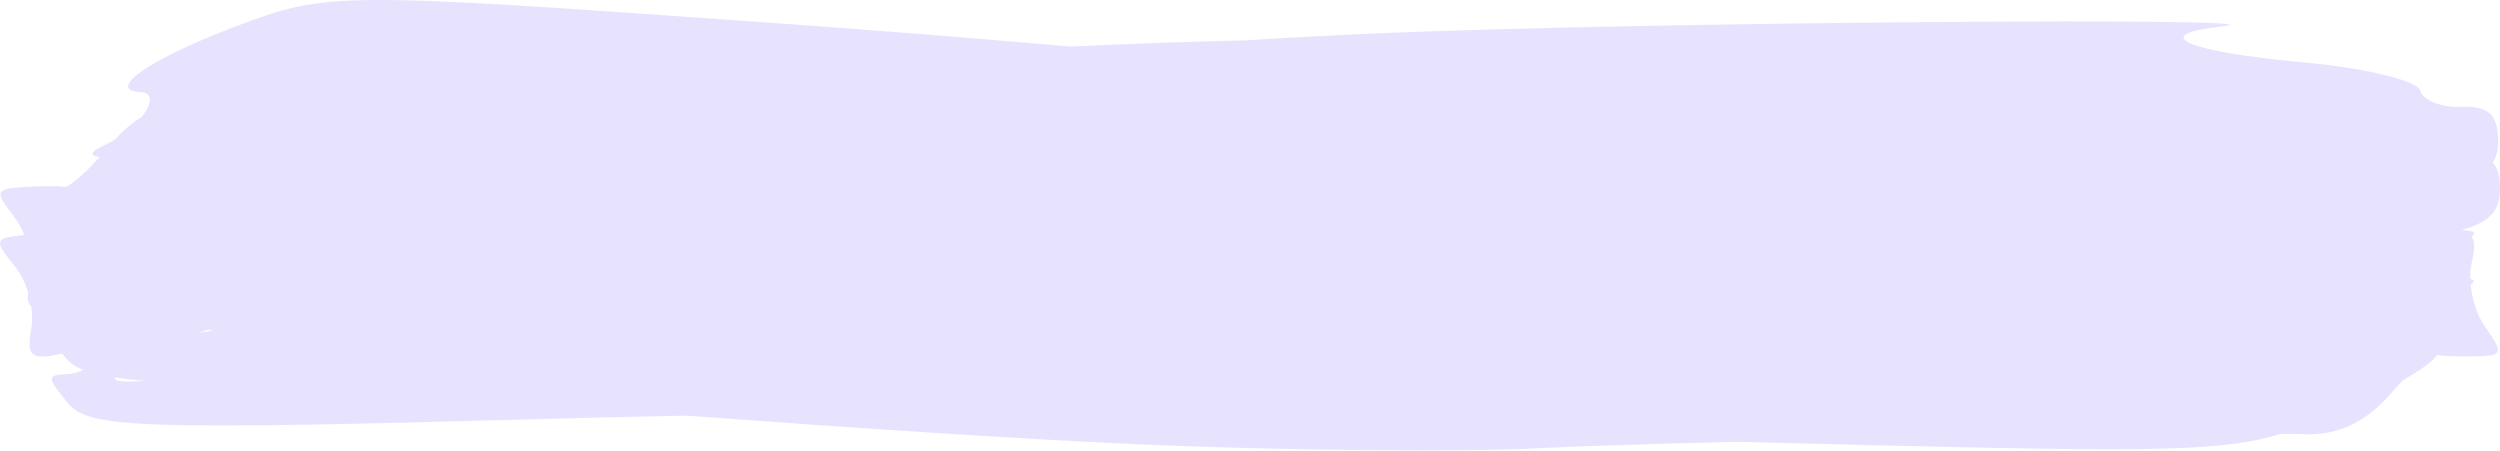
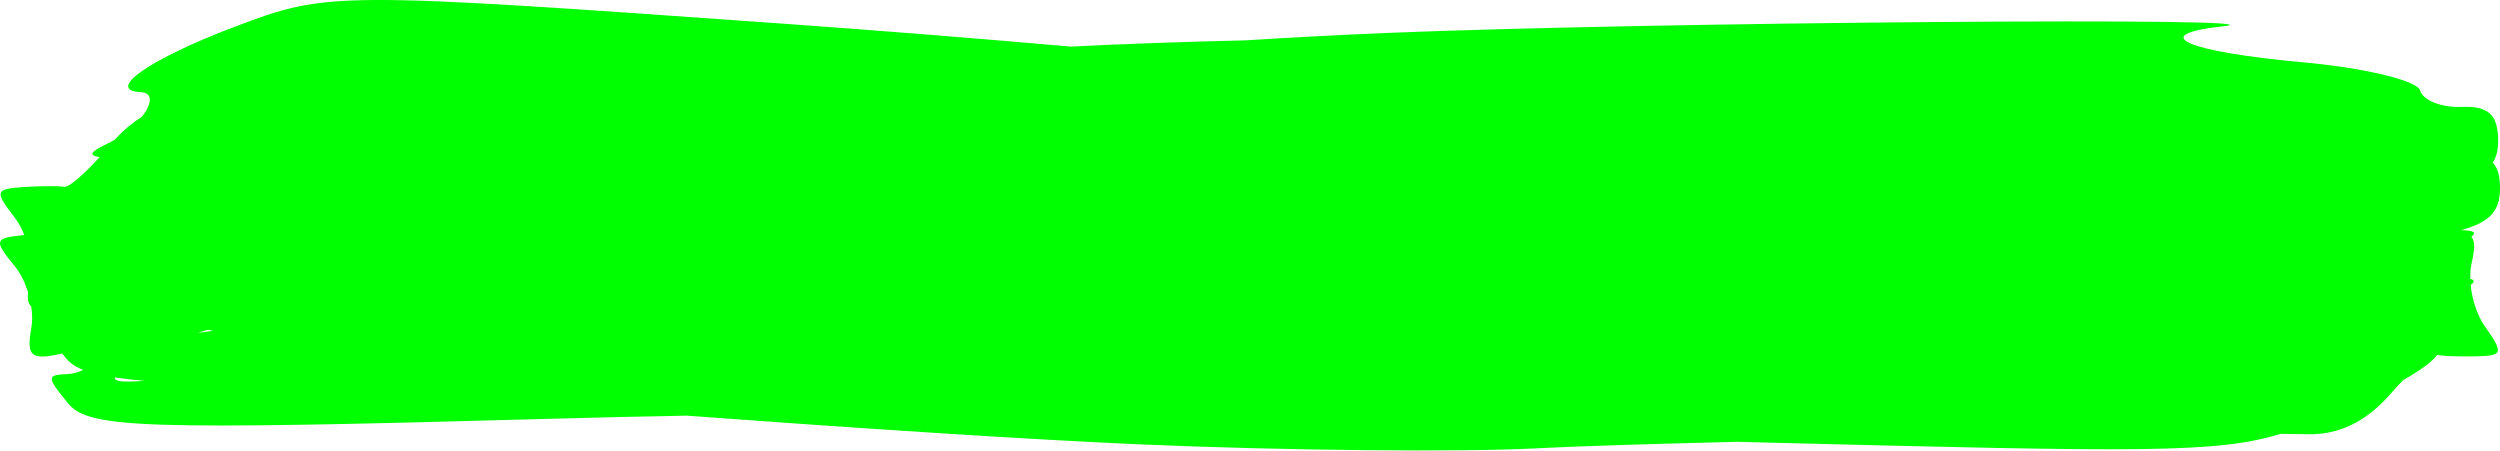
<svg xmlns="http://www.w3.org/2000/svg" width="111" height="20" viewBox="0 0 111 20" fill="none">
-   <path fill-rule="evenodd" clip-rule="evenodd" d="M77.136 19.616C73.239 19.712 69.959 19.813 68.267 19.904C64.923 20.082 56.991 20.006 50.64 19.731C45.757 19.521 37.755 18.995 30.49 18.455C28.459 18.492 26.401 18.539 24.373 18.596C6.259 19.099 3.935 19.023 3.019 17.905C2.069 16.745 2.066 16.646 2.972 16.611C3.221 16.601 3.476 16.531 3.694 16.424C3.289 16.264 3.055 16.073 2.878 15.843C2.838 15.792 2.8 15.742 2.764 15.695C1.368 16.011 1.166 15.833 1.392 14.559C1.442 14.274 1.438 13.945 1.388 13.609C1.253 13.495 1.214 13.292 1.244 12.975C1.108 12.536 0.904 12.122 0.653 11.816C-0.283 10.674 -0.257 10.576 1.02 10.441L1.08 10.435C0.965 10.146 0.822 9.881 0.655 9.664C-0.254 8.486 -0.226 8.39 1.053 8.305C1.811 8.255 2.62 8.251 2.852 8.295C3.045 8.333 3.702 7.772 4.42 6.979C3.869 6.878 4.055 6.721 4.839 6.342C4.923 6.301 5.006 6.257 5.087 6.211C5.468 5.794 5.871 5.454 6.296 5.19C6.737 4.629 6.816 4.118 6.259 4.093C4.632 4.019 6.641 2.618 10.429 1.186C14.55 -0.373 14.78 -0.374 34.871 1.058C39.151 1.364 43.552 1.717 47.547 2.069C49.791 1.954 52.507 1.857 55.284 1.792C57.392 1.661 59.531 1.548 61.519 1.465C73.246 0.978 102.548 0.749 98.644 1.176C95.323 1.539 97.052 2.293 102.305 2.772C105.013 3.019 107.329 3.579 107.453 4.016C107.577 4.453 108.399 4.782 109.28 4.747C110.473 4.7 110.891 5.067 110.917 6.182C110.927 6.607 110.858 6.944 110.679 7.222C110.907 7.458 111 7.824 111 8.356C111 9.364 110.57 9.858 109.281 10.217C109.846 10.238 109.972 10.316 109.726 10.518C109.905 10.7 109.88 11.06 109.74 11.682C109.692 11.893 109.674 12.132 109.681 12.382C109.88 12.434 109.879 12.517 109.698 12.651C109.762 13.308 109.988 14.005 110.322 14.481C111.175 15.699 111.145 15.794 109.897 15.822C109.214 15.837 108.487 15.811 108.205 15.764C108.012 16.041 107.488 16.429 106.697 16.88C106.513 17.07 106.324 17.276 106.135 17.493C105.068 18.72 103.839 19.316 102.452 19.279C102.142 19.271 101.74 19.266 101.26 19.263C98.398 20.14 94.934 20.064 78.429 19.65C77.999 19.639 77.568 19.628 77.136 19.616ZM9.453 14.69C9.384 14.673 9.317 14.657 9.249 14.64C9.084 14.686 8.919 14.733 8.756 14.783C8.99 14.754 9.223 14.723 9.453 14.69ZM5.098 16.758C5.468 16.814 5.9 16.864 6.408 16.909C5.473 16.978 5.07 16.947 5.098 16.758Z" fill="#E7E3FF" />
+   <path fill-rule="evenodd" clip-rule="evenodd" d="M77.136 19.616C73.239 19.712 69.959 19.813 68.267 19.904C64.923 20.082 56.991 20.006 50.64 19.731C45.757 19.521 37.755 18.995 30.49 18.455C28.459 18.492 26.401 18.539 24.373 18.596C6.259 19.099 3.935 19.023 3.019 17.905C2.069 16.745 2.066 16.646 2.972 16.611C3.221 16.601 3.476 16.531 3.694 16.424C3.289 16.264 3.055 16.073 2.878 15.843C2.838 15.792 2.8 15.742 2.764 15.695C1.368 16.011 1.166 15.833 1.392 14.559C1.442 14.274 1.438 13.945 1.388 13.609C1.253 13.495 1.214 13.292 1.244 12.975C1.108 12.536 0.904 12.122 0.653 11.816C-0.283 10.674 -0.257 10.576 1.02 10.441L1.08 10.435C0.965 10.146 0.822 9.881 0.655 9.664C-0.254 8.486 -0.226 8.39 1.053 8.305C1.811 8.255 2.62 8.251 2.852 8.295C3.045 8.333 3.702 7.772 4.42 6.979C3.869 6.878 4.055 6.721 4.839 6.342C4.923 6.301 5.006 6.257 5.087 6.211C5.468 5.794 5.871 5.454 6.296 5.19C6.737 4.629 6.816 4.118 6.259 4.093C4.632 4.019 6.641 2.618 10.429 1.186C14.55 -0.373 14.78 -0.374 34.871 1.058C39.151 1.364 43.552 1.717 47.547 2.069C49.791 1.954 52.507 1.857 55.284 1.792C57.392 1.661 59.531 1.548 61.519 1.465C73.246 0.978 102.548 0.749 98.644 1.176C95.323 1.539 97.052 2.293 102.305 2.772C105.013 3.019 107.329 3.579 107.453 4.016C107.577 4.453 108.399 4.782 109.28 4.747C110.473 4.7 110.891 5.067 110.917 6.182C110.927 6.607 110.858 6.944 110.679 7.222C110.907 7.458 111 7.824 111 8.356C111 9.364 110.57 9.858 109.281 10.217C109.846 10.238 109.972 10.316 109.726 10.518C109.905 10.7 109.88 11.06 109.74 11.682C109.692 11.893 109.674 12.132 109.681 12.382C109.88 12.434 109.879 12.517 109.698 12.651C109.762 13.308 109.988 14.005 110.322 14.481C111.175 15.699 111.145 15.794 109.897 15.822C109.214 15.837 108.487 15.811 108.205 15.764C108.012 16.041 107.488 16.429 106.697 16.88C106.513 17.07 106.324 17.276 106.135 17.493C105.068 18.72 103.839 19.316 102.452 19.279C102.142 19.271 101.74 19.266 101.26 19.263C98.398 20.14 94.934 20.064 78.429 19.65C77.999 19.639 77.568 19.628 77.136 19.616ZM9.453 14.69C9.384 14.673 9.317 14.657 9.249 14.64C9.084 14.686 8.919 14.733 8.756 14.783C8.99 14.754 9.223 14.723 9.453 14.69ZM5.098 16.758C5.468 16.814 5.9 16.864 6.408 16.909C5.473 16.978 5.07 16.947 5.098 16.758Z" fill="#00FF00" />
</svg>
